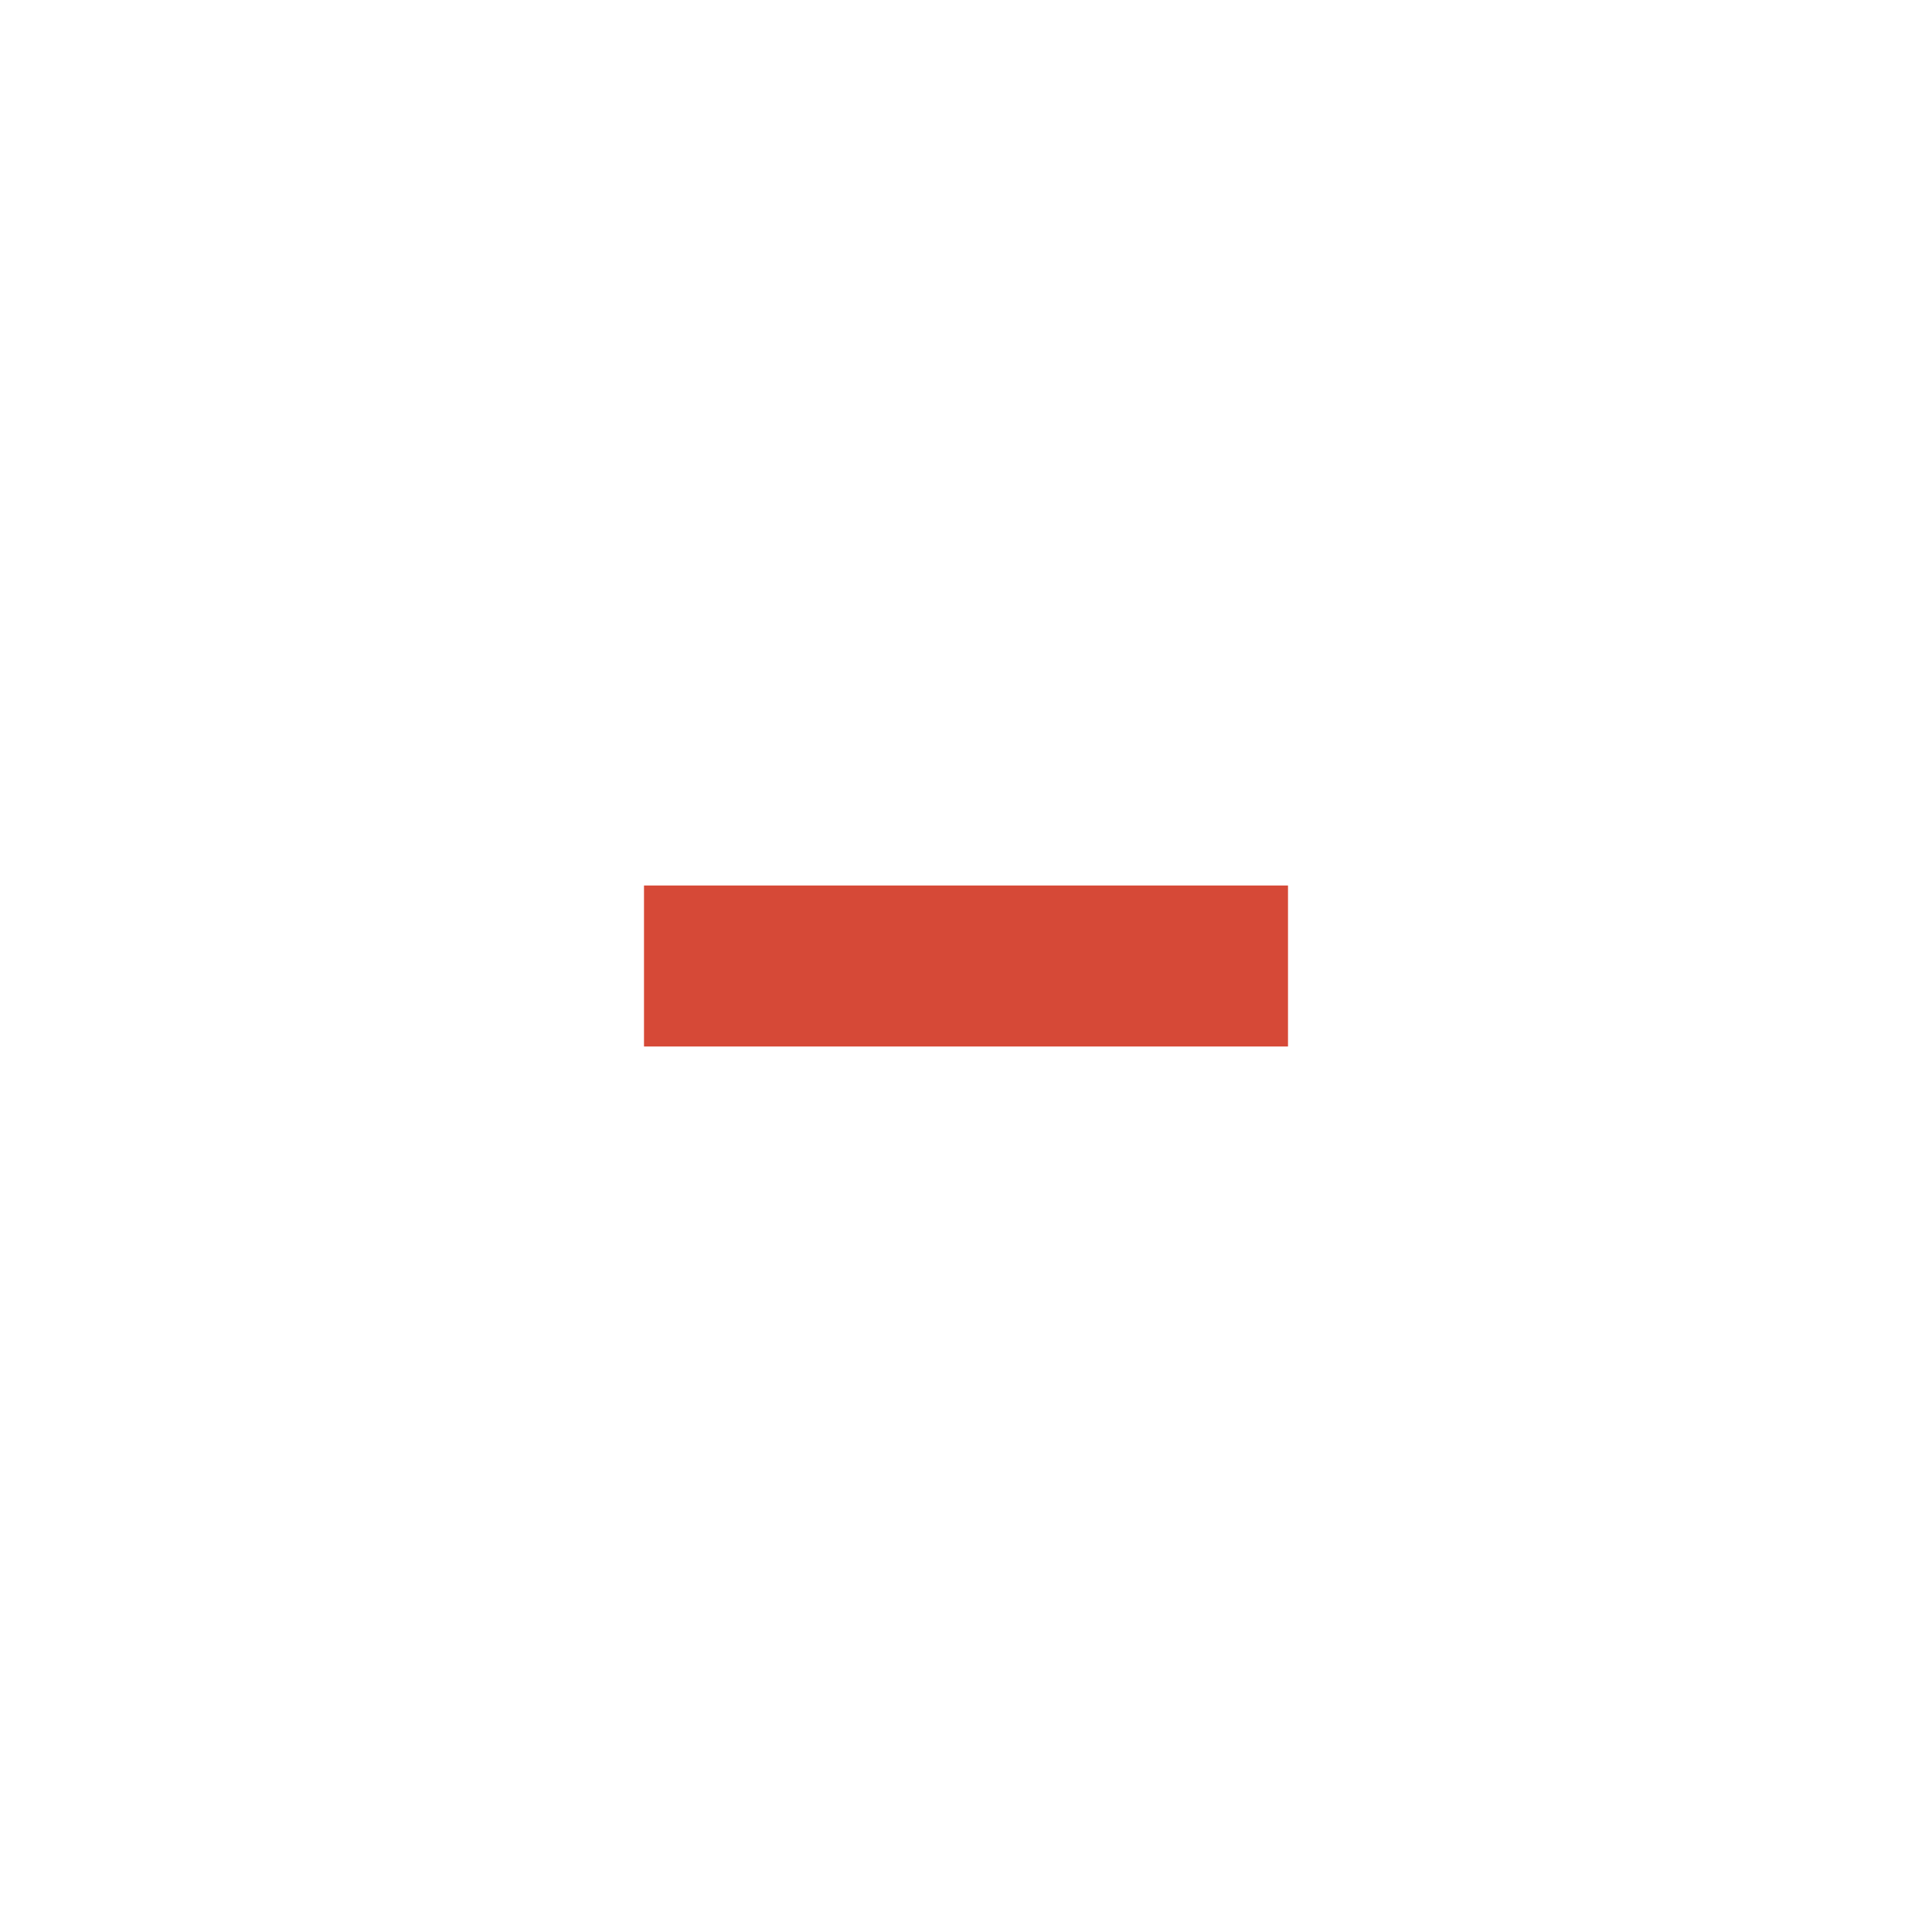
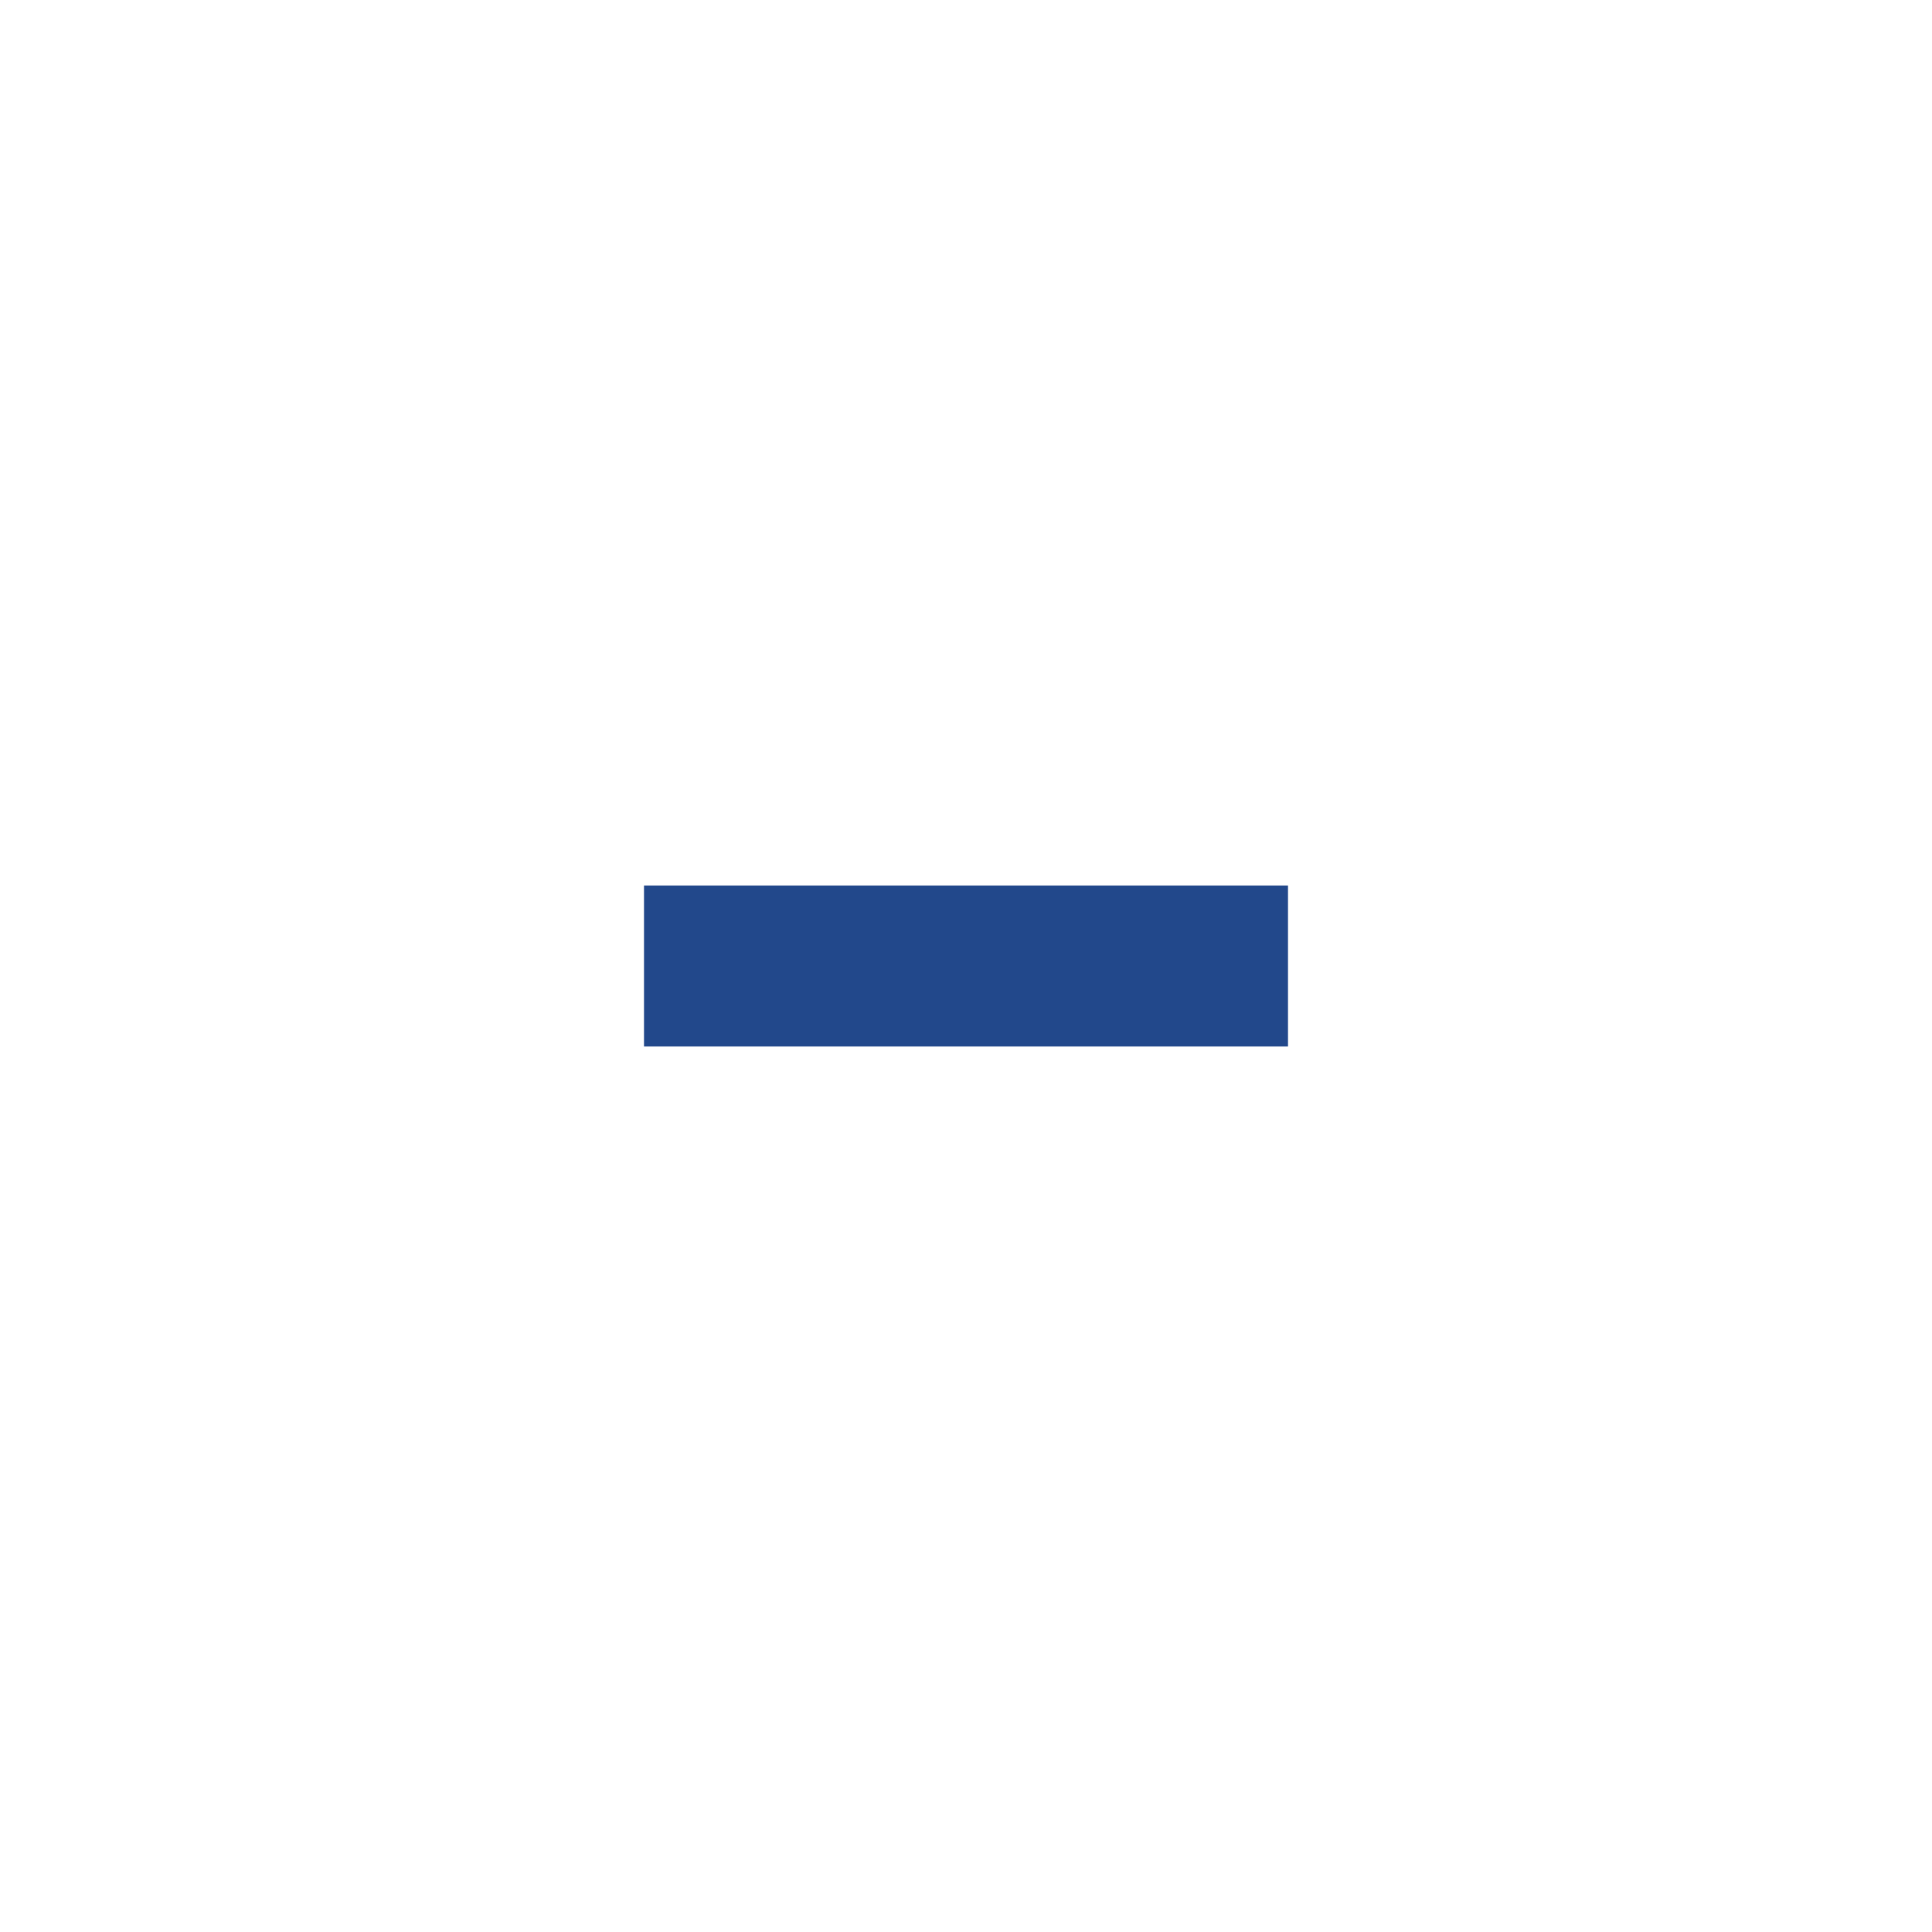
<svg xmlns="http://www.w3.org/2000/svg" version="1.1" x="0px" y="0px" width="24px" height="24px" viewBox="0 0 24 24" xml:space="preserve">
-   <rect x="8" y="11" fill="#d64937" width="8" height="2" />
+   <rect x="8" y="11" fill="#22488B" width="8" height="2" />
</svg>
